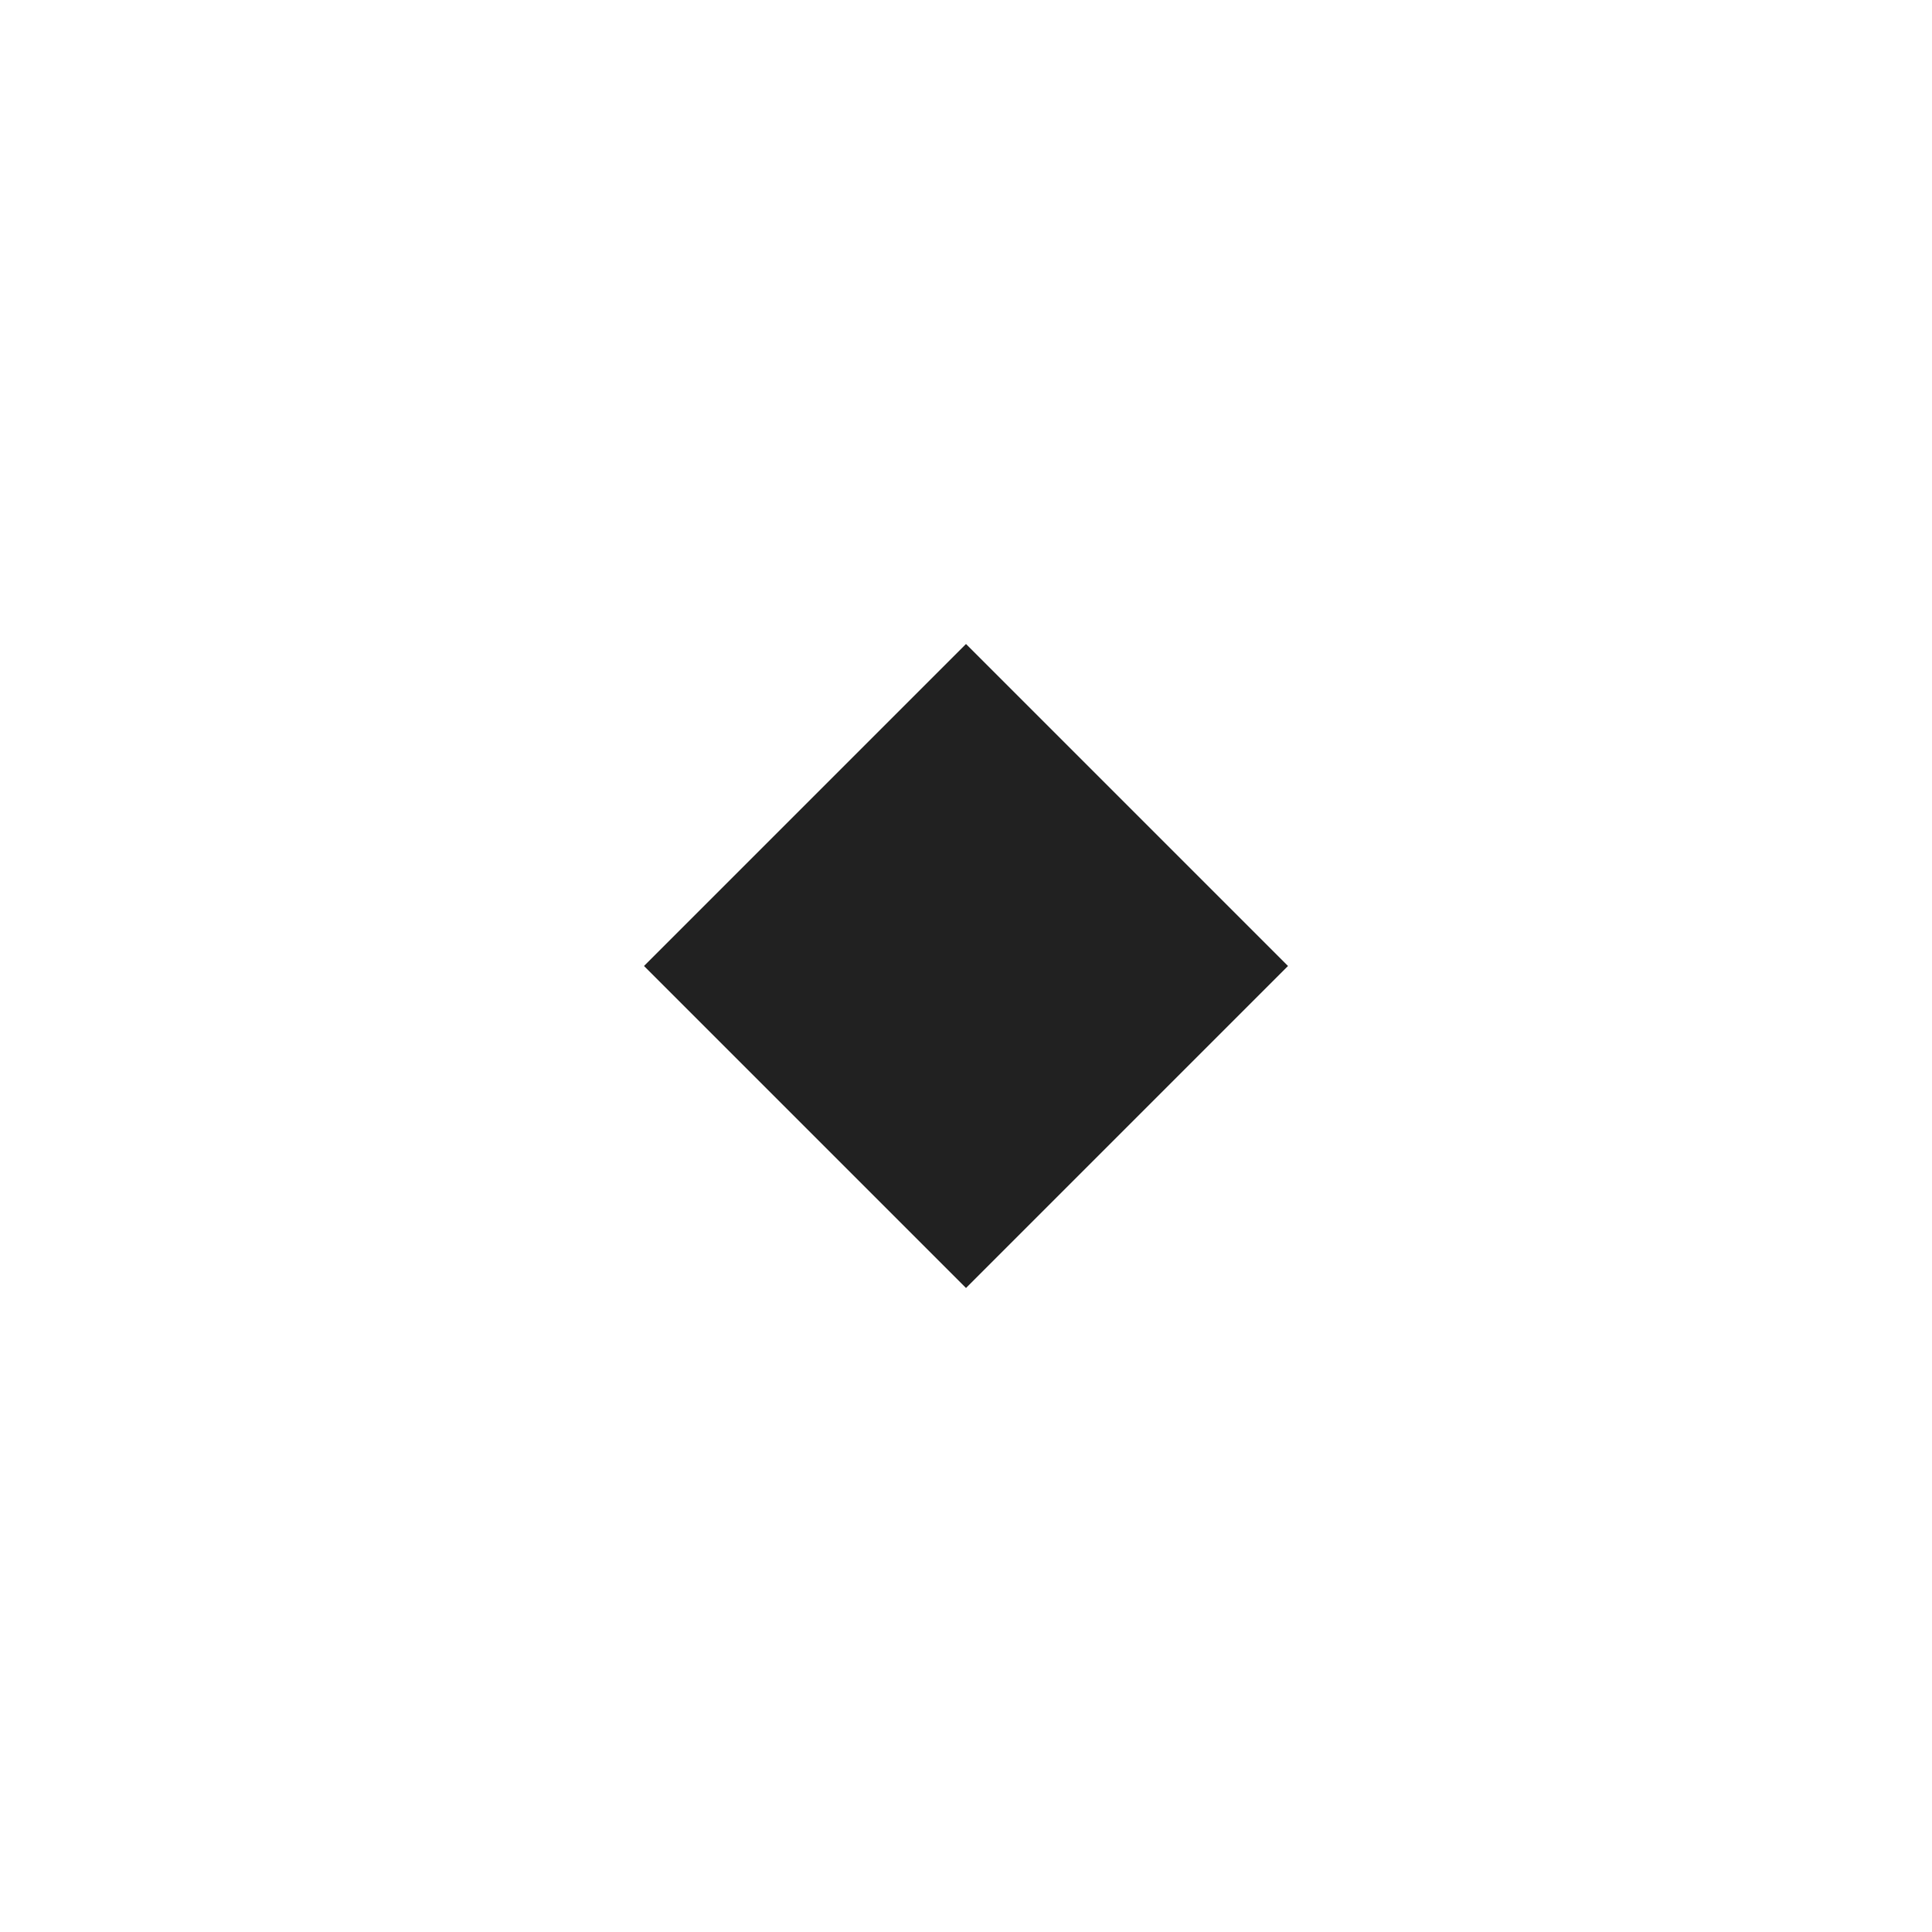
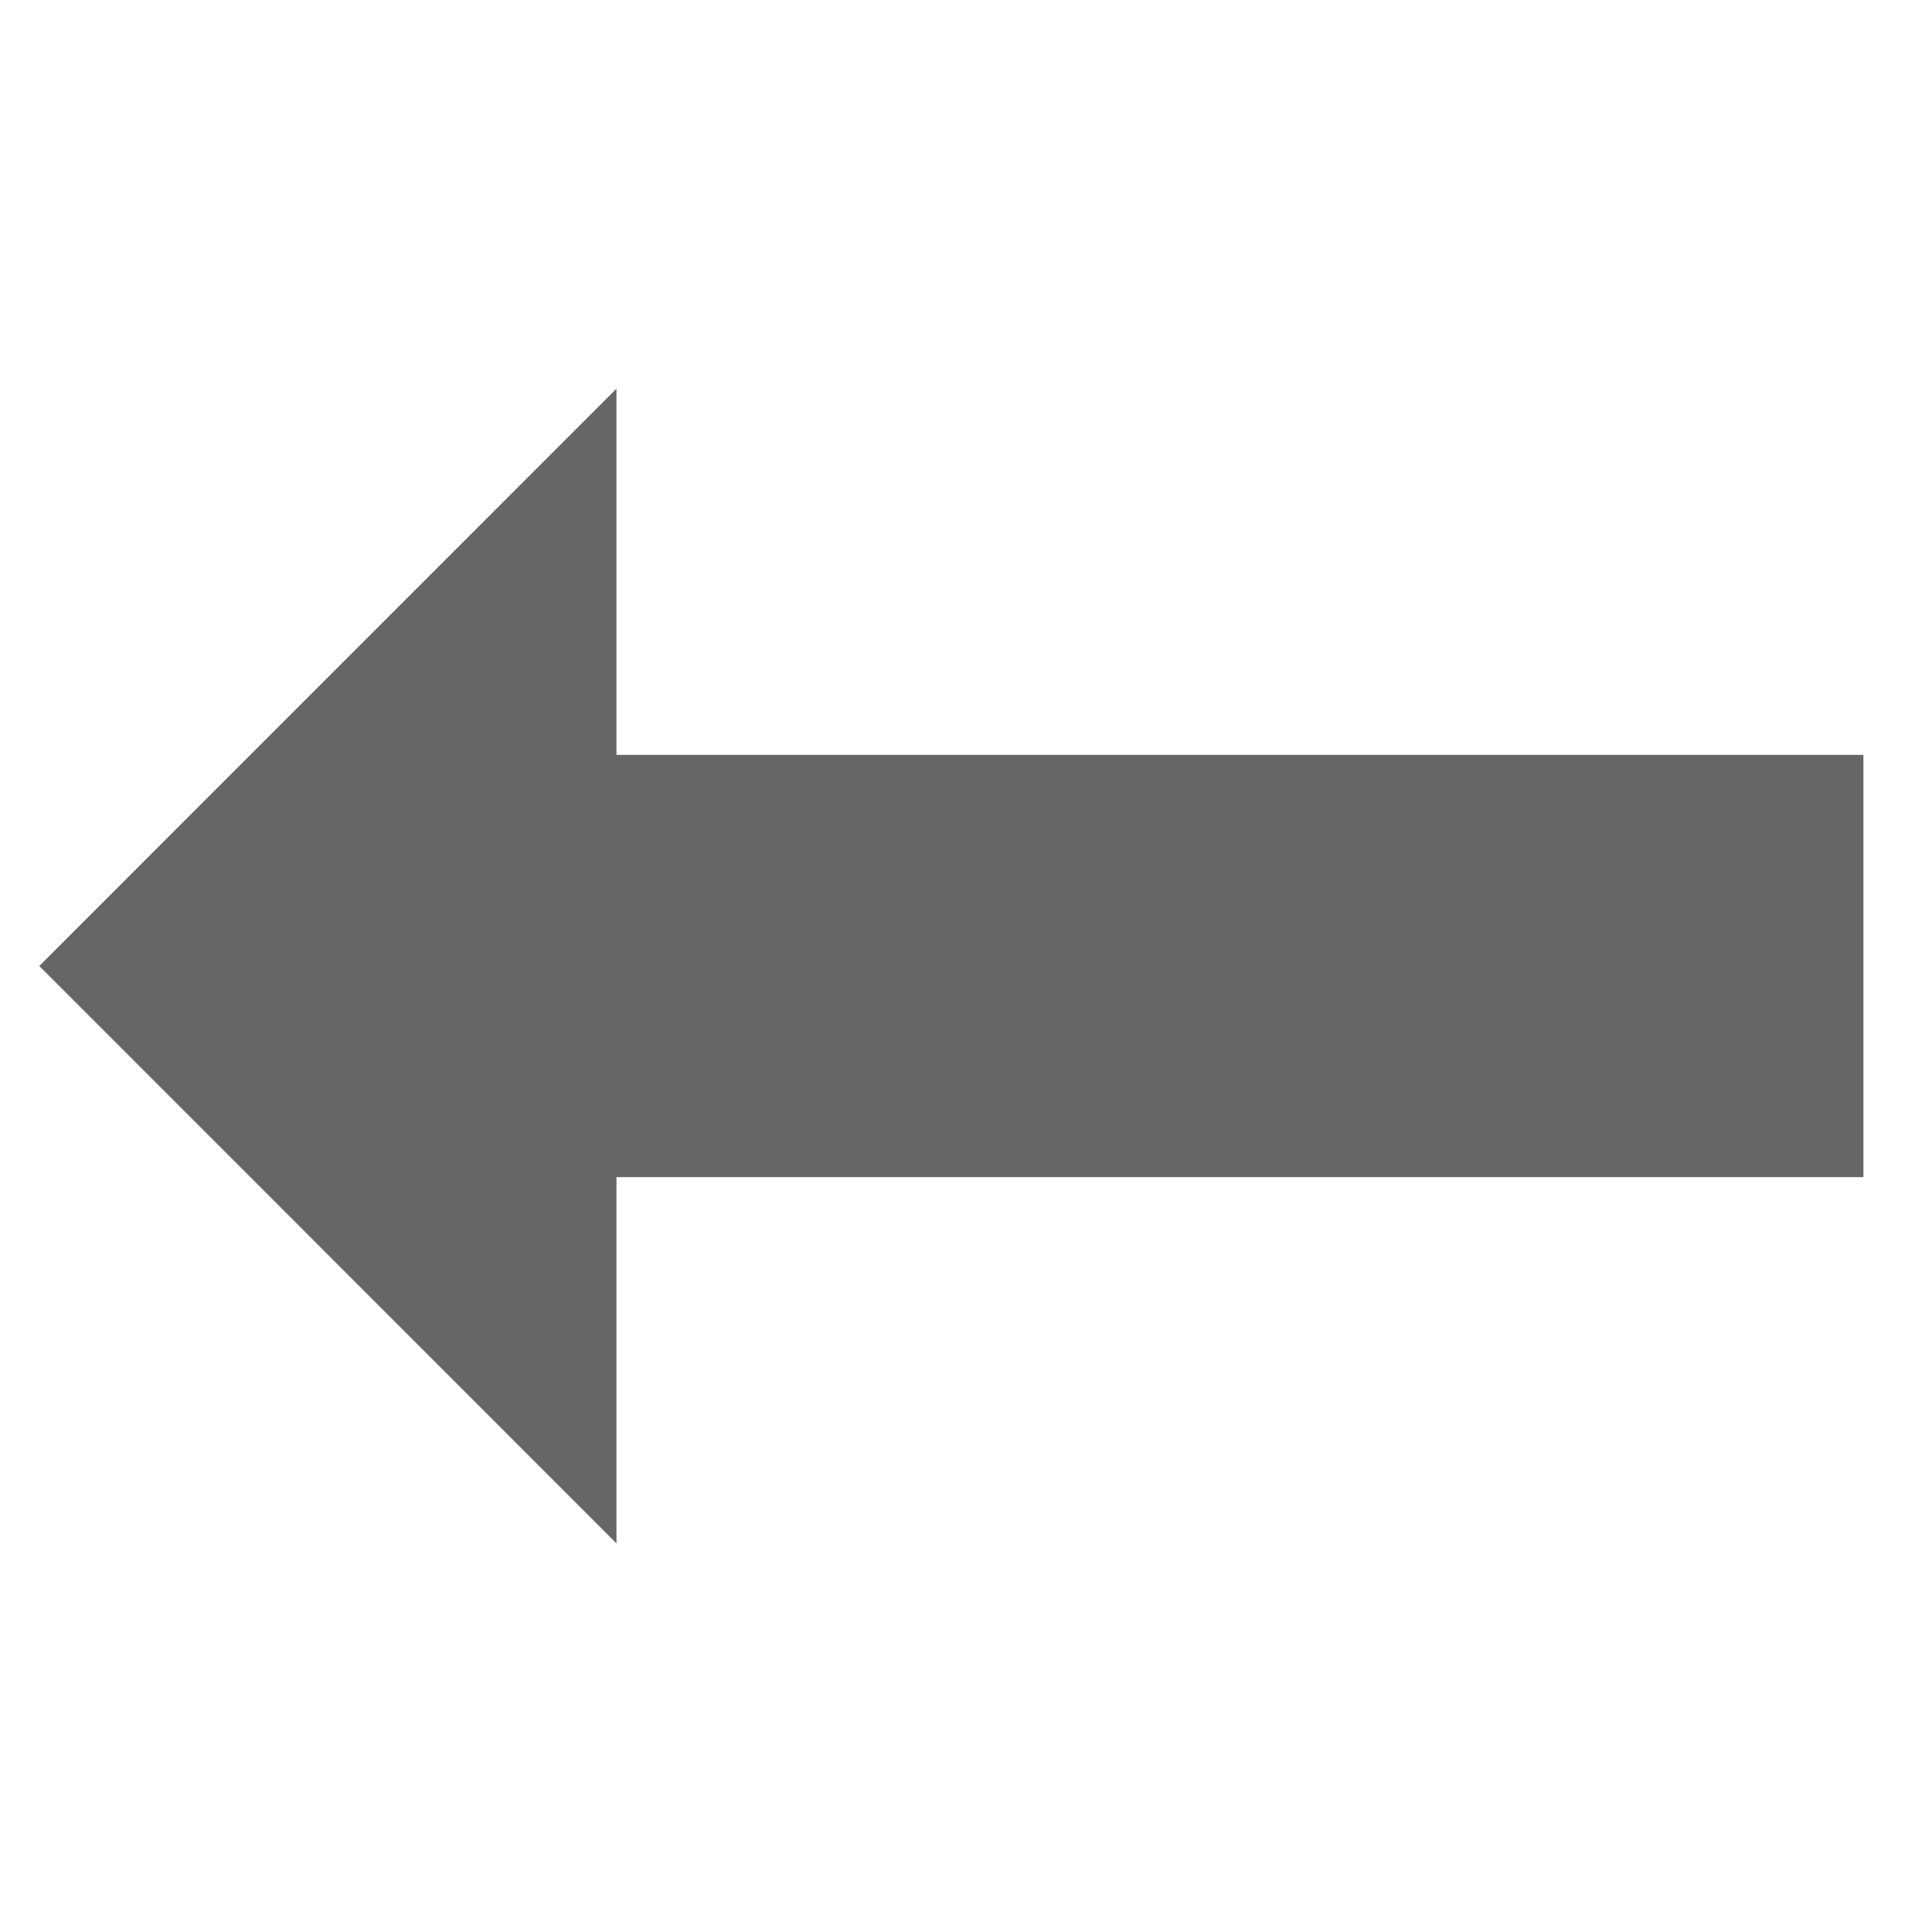
- <svg xmlns="http://www.w3.org/2000/svg" width="24" height="24" viewBox="0 0 24 24" fill="none">
-   <path d="M12 8L8 12H16L12 8Z" fill="#212121" />
-   <path d="M12 16L8 12H16L12 16Z" fill="#212121" />
+ <svg xmlns="http://www.w3.org/2000/svg" width="24" height="24" viewBox="0 0 24 24" fill="none" version="1.1" id="svg2">
+   <defs id="defs2" />
+   <path id="path2" style="fill:#666666;stroke-width:1.793" d="M 7.658,4.828 V 9.377 H 23.148 V 14.623 H 7.658 v 4.549 L 0.488,12 Z" />
</svg>
